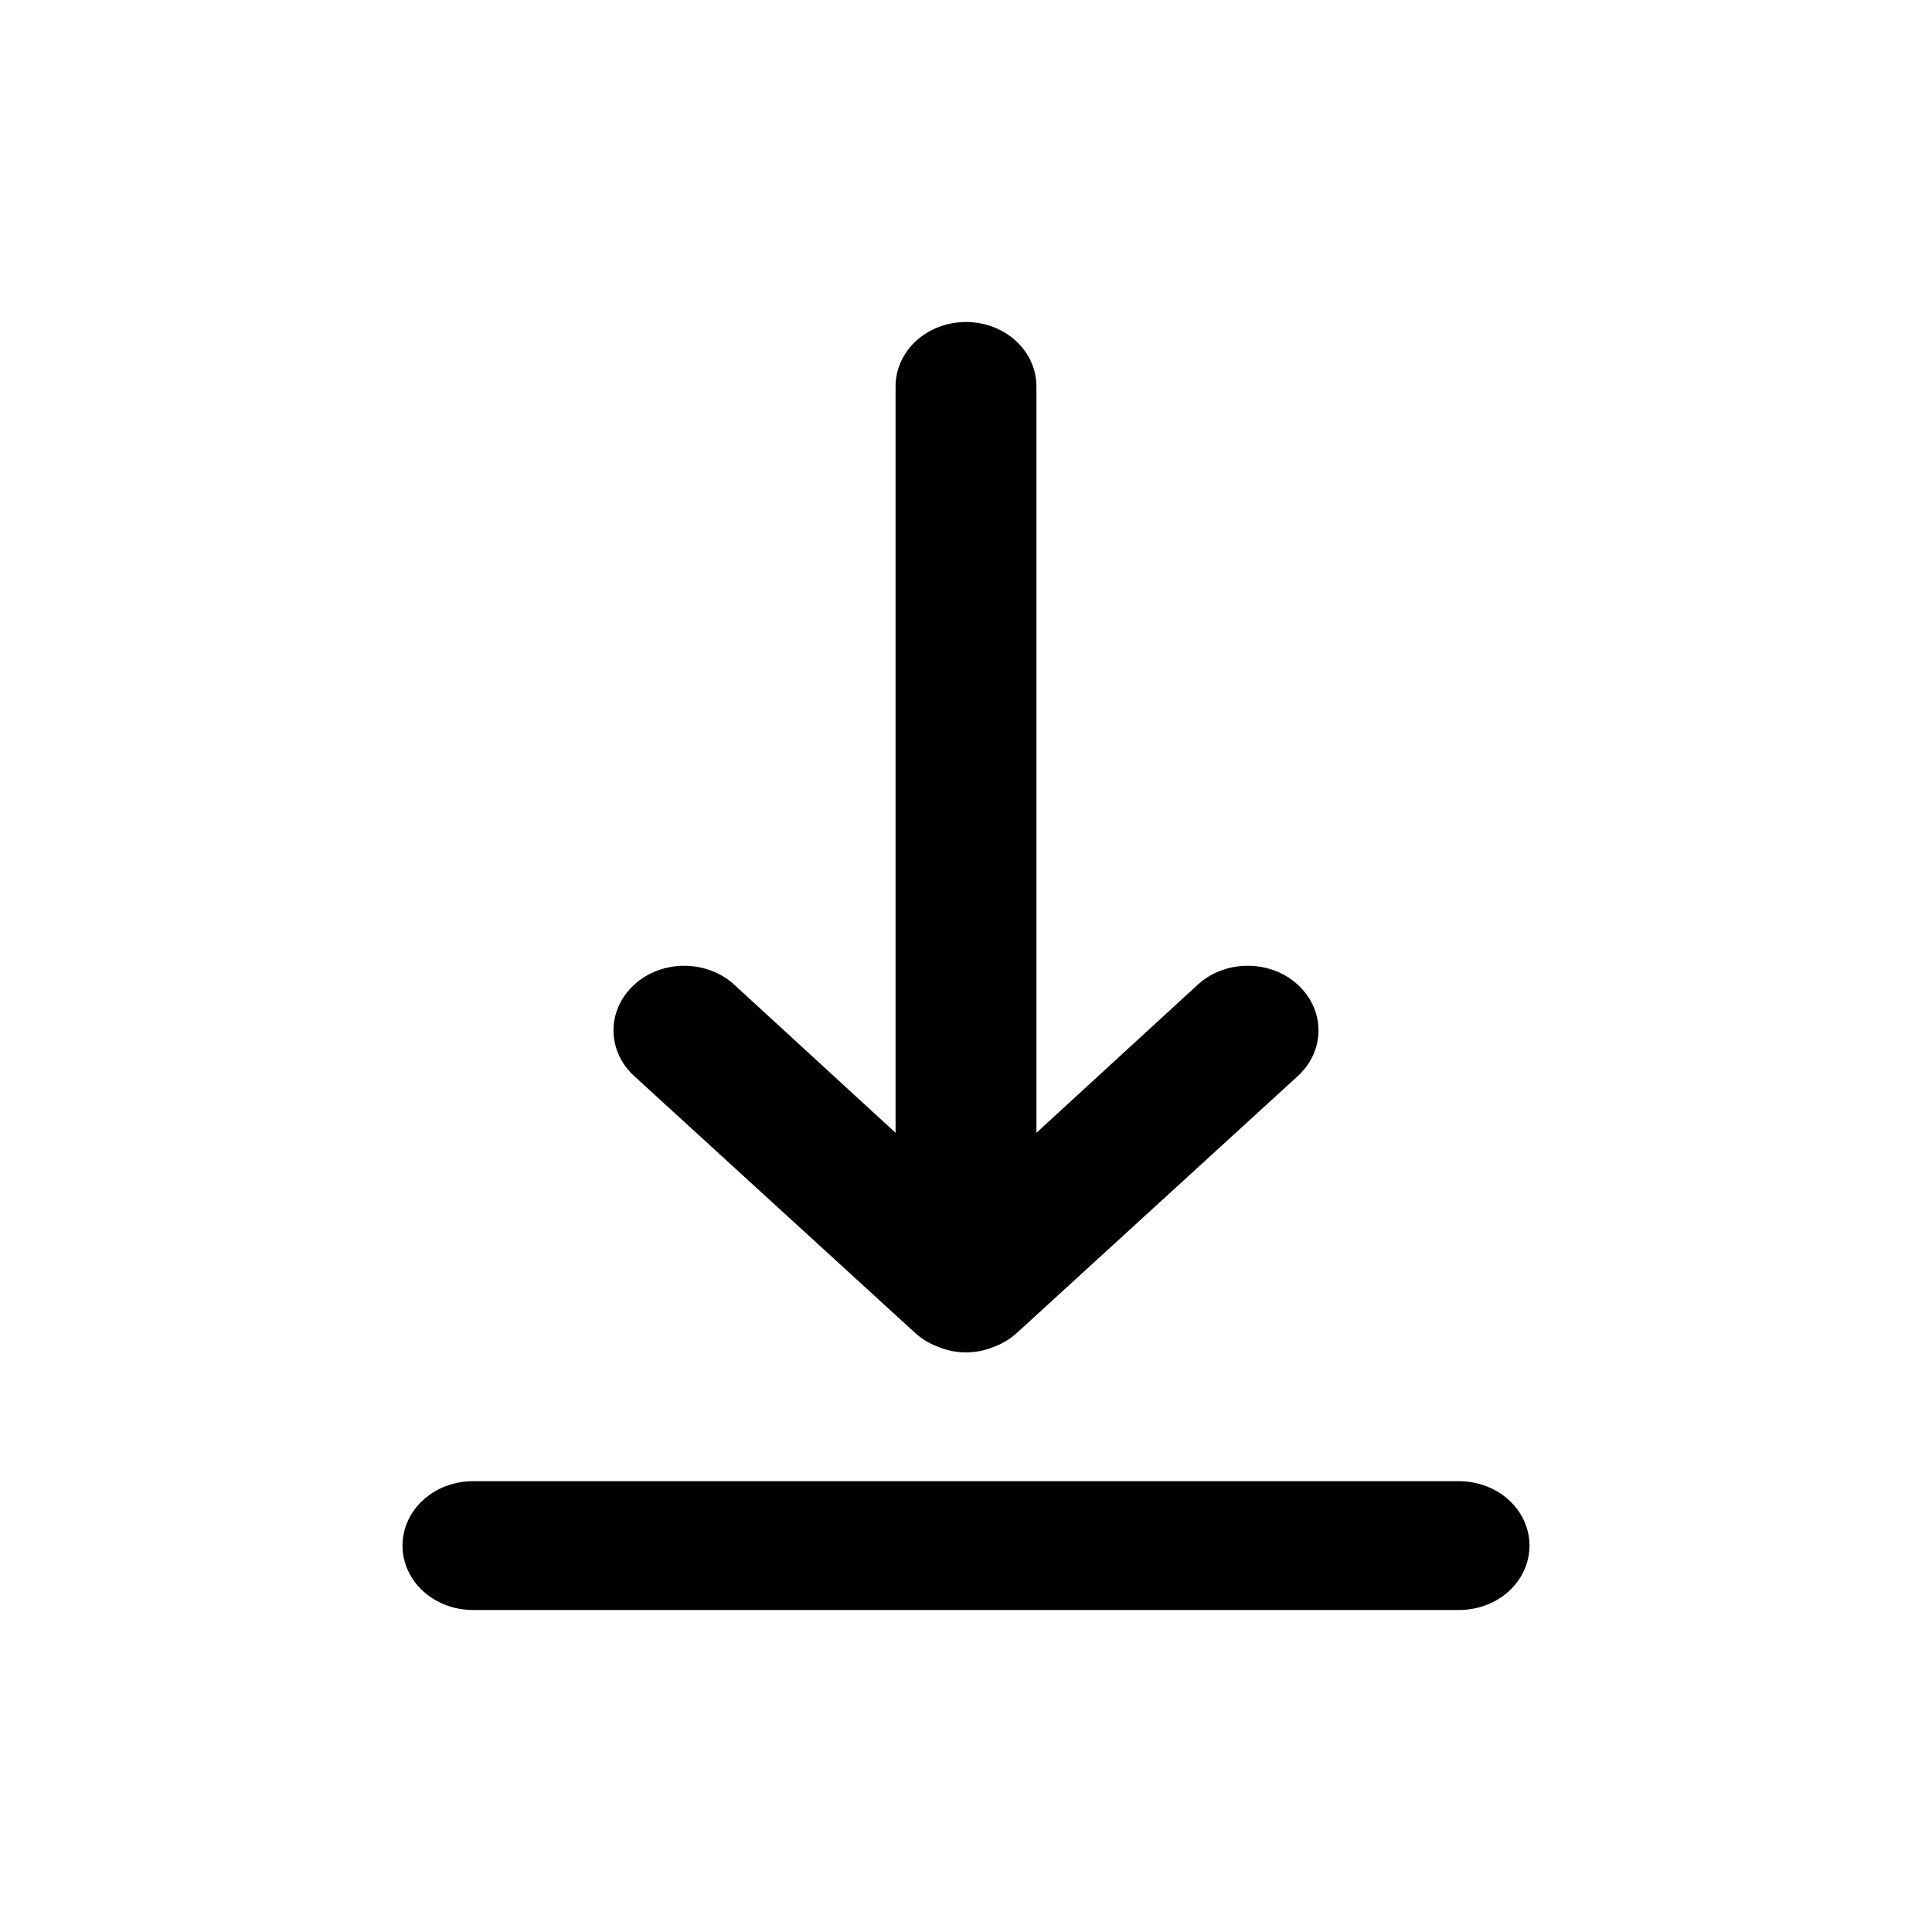
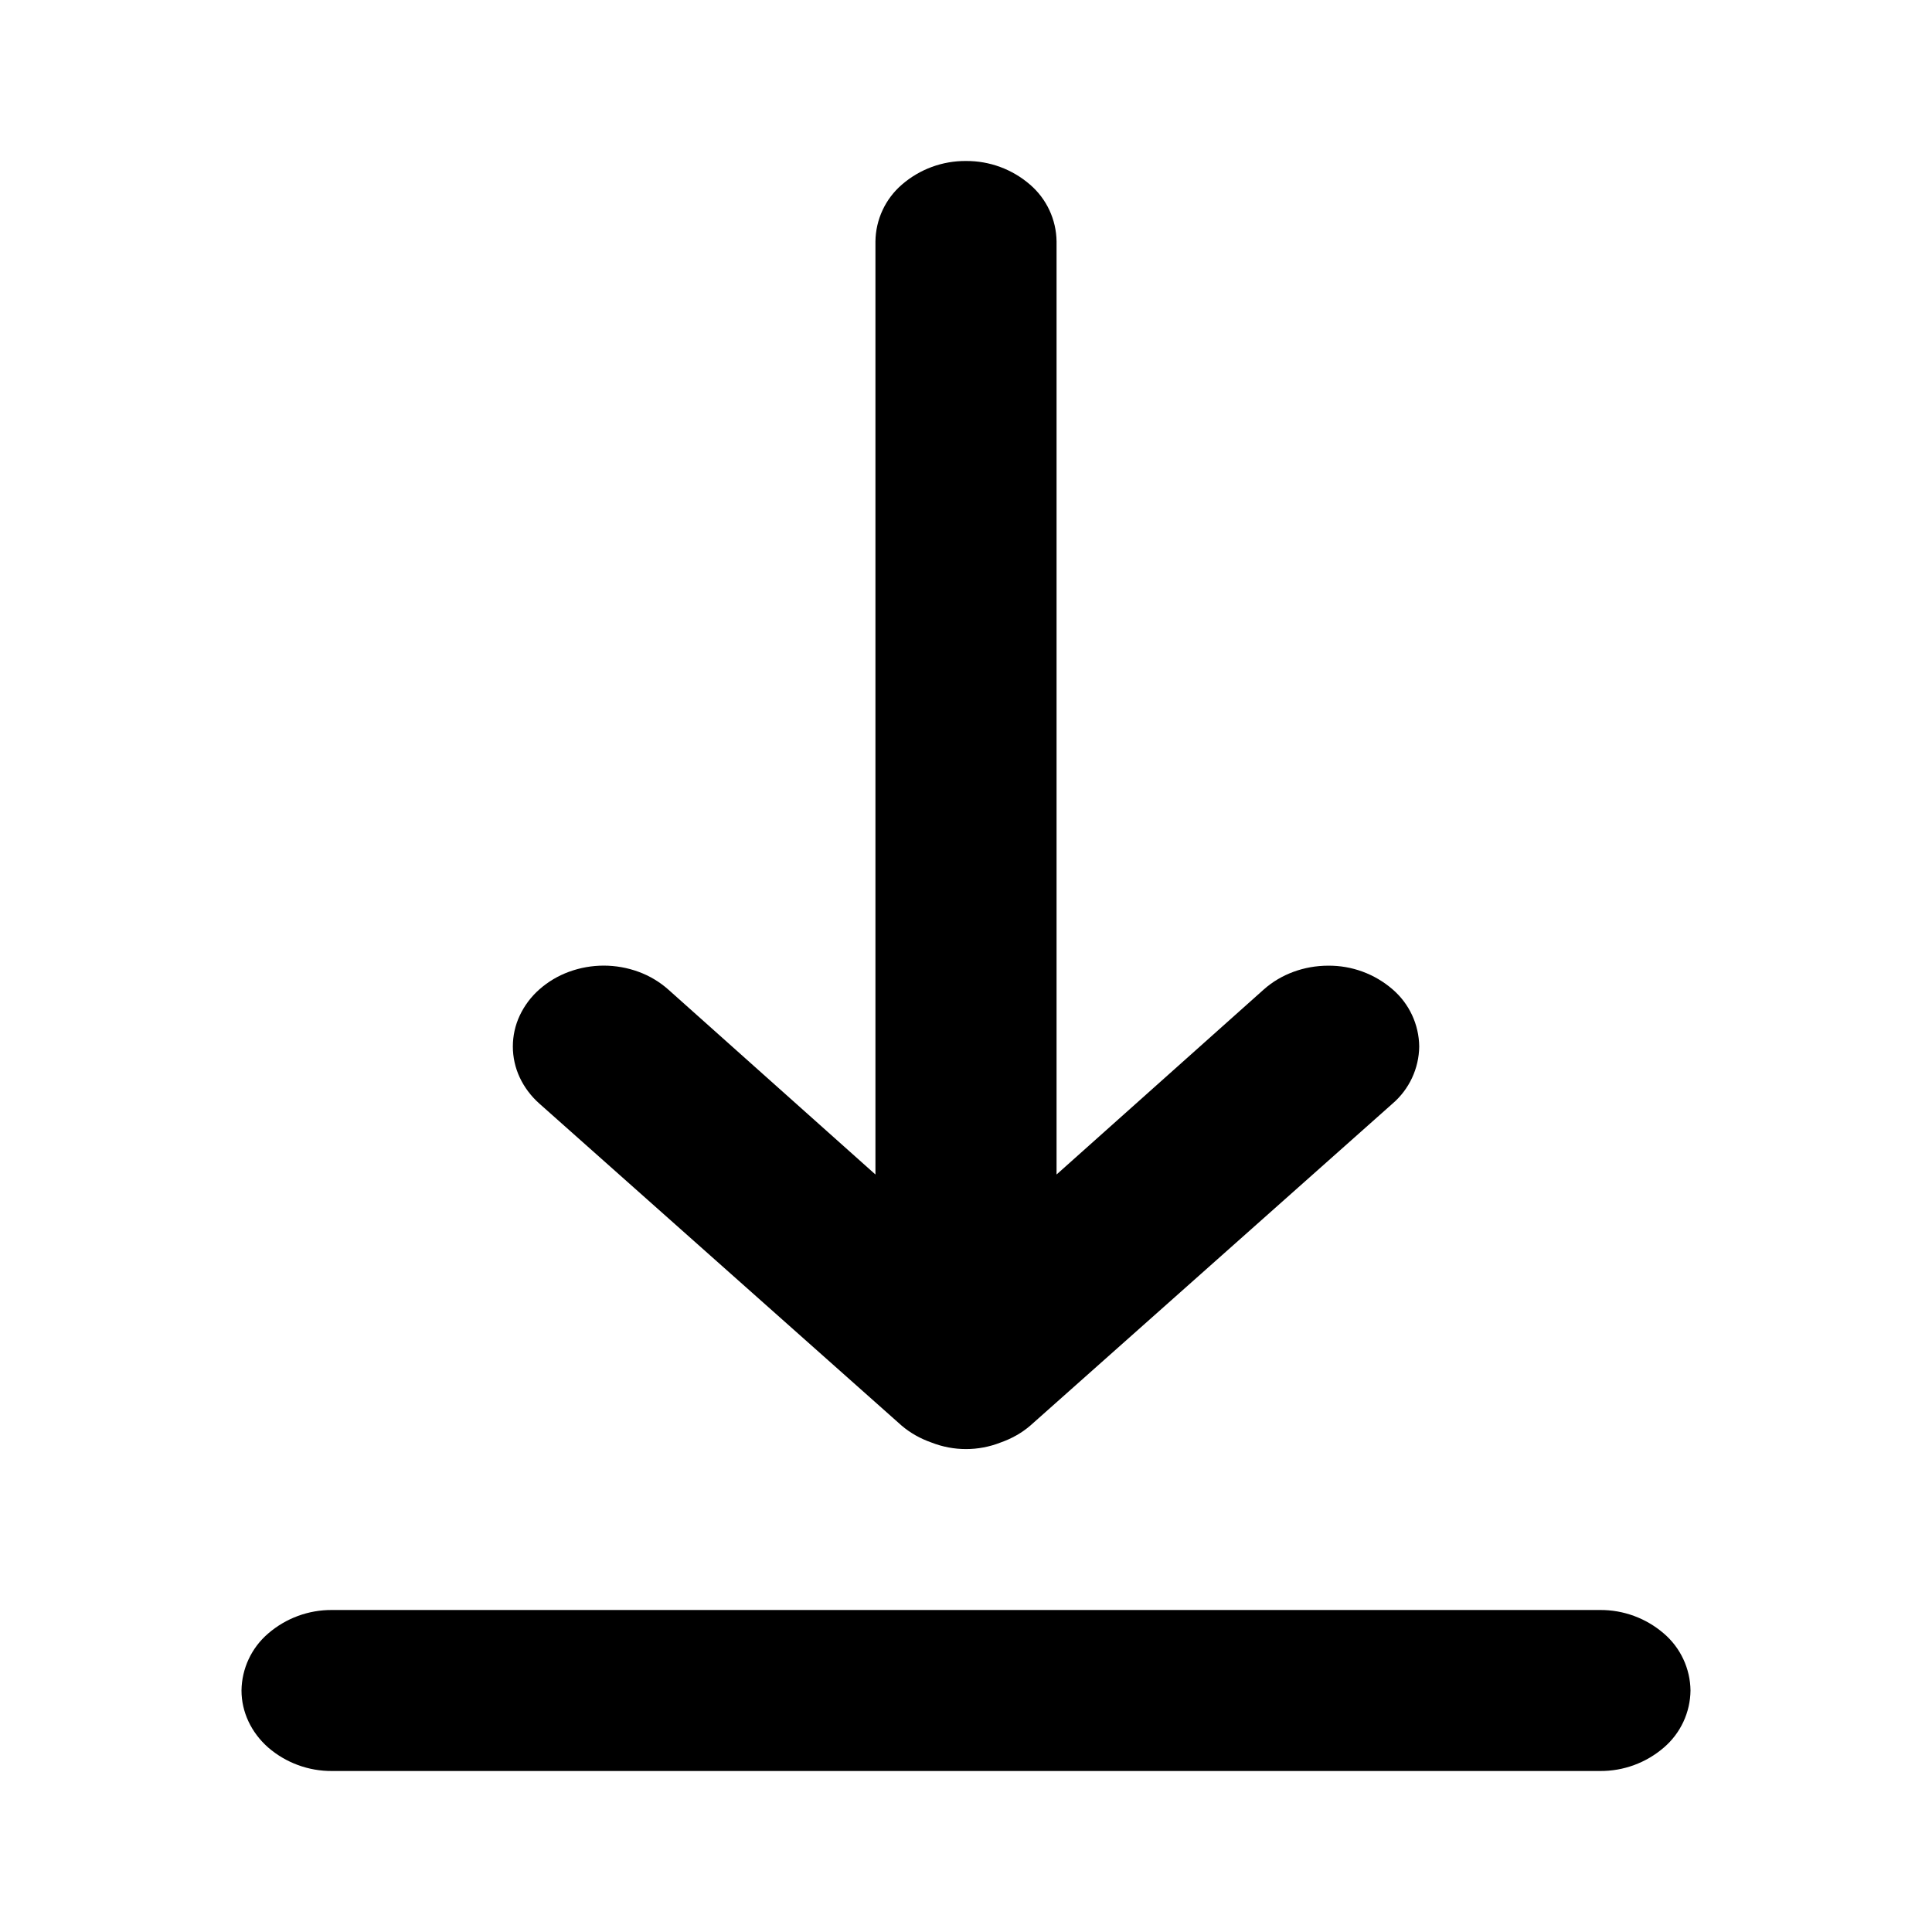
- <svg xmlns="http://www.w3.org/2000/svg" width="24" height="24" viewBox="0 0 24 24" fill="none">
-   <path d="M18.125 18.4H5.875C5.643 18.4 5.42 18.484 5.256 18.634C5.092 18.784 5 18.988 5 19.2C5 19.412 5.092 19.616 5.256 19.766C5.42 19.916 5.643 20 5.875 20H18.125C18.357 20 18.58 19.916 18.744 19.766C18.908 19.616 19 19.412 19 19.2C19 18.988 18.908 18.784 18.744 18.634C18.58 18.484 18.357 18.4 18.125 18.4ZM11.379 16.568C11.462 16.641 11.56 16.698 11.668 16.736C11.772 16.778 11.886 16.8 12 16.8C12.114 16.8 12.228 16.778 12.332 16.736C12.44 16.698 12.538 16.641 12.621 16.568L16.121 13.368C16.286 13.217 16.379 13.013 16.379 12.8C16.379 12.587 16.286 12.383 16.121 12.232C15.957 12.081 15.733 11.997 15.5 11.997C15.267 11.997 15.043 12.081 14.879 12.232L12.875 14.072V4.8C12.875 4.588 12.783 4.384 12.619 4.234C12.455 4.084 12.232 4 12 4C11.768 4 11.545 4.084 11.381 4.234C11.217 4.384 11.125 4.588 11.125 4.8V14.072L9.121 12.232C9.04 12.157 8.943 12.098 8.836 12.058C8.73 12.018 8.615 11.997 8.5 11.997C8.385 11.997 8.27 12.018 8.164 12.058C8.057 12.098 7.96 12.157 7.879 12.232C7.797 12.307 7.732 12.395 7.688 12.493C7.644 12.59 7.621 12.694 7.621 12.8C7.621 12.905 7.644 13.01 7.688 13.107C7.732 13.205 7.797 13.293 7.879 13.368L11.379 16.568Z" fill="currentColor" />
+ <svg xmlns="http://www.w3.org/2000/svg" width="24" height="24" fill="currentColor" viewBox="0 0 24 24">
+   <path d="M19.875 20H4.125a1.2 1.2 0 0 0-.795.293A.947.947 0 0 0 3 21c0 .265.119.52.33.707a1.2 1.2 0 0 0 .795.293h15.75a1.2 1.2 0 0 0 .796-.293A.947.947 0 0 0 21 21a.947.947 0 0 0-.33-.707 1.2 1.2 0 0 0-.795-.293Zm-8.674-2.29c.107.091.233.162.371.21a1.172 1.172 0 0 0 .856 0c.138-.048.264-.119.37-.21l4.5-4a.95.95 0 0 0 .332-.71.95.95 0 0 0-.331-.71 1.205 1.205 0 0 0-.799-.294c-.3 0-.587.106-.799.294l-2.576 2.3V3a.947.947 0 0 0-.33-.707A1.2 1.2 0 0 0 12 2a1.2 1.2 0 0 0-.796.293.947.947 0 0 0-.329.707v11.59l-2.576-2.3a1.15 1.15 0 0 0-.367-.218 1.255 1.255 0 0 0-.864 0 1.15 1.15 0 0 0-.367.218 1.004 1.004 0 0 0-.245.326.908.908 0 0 0 0 .768c.057.122.14.233.245.326l4.5 4Z" />
</svg>
